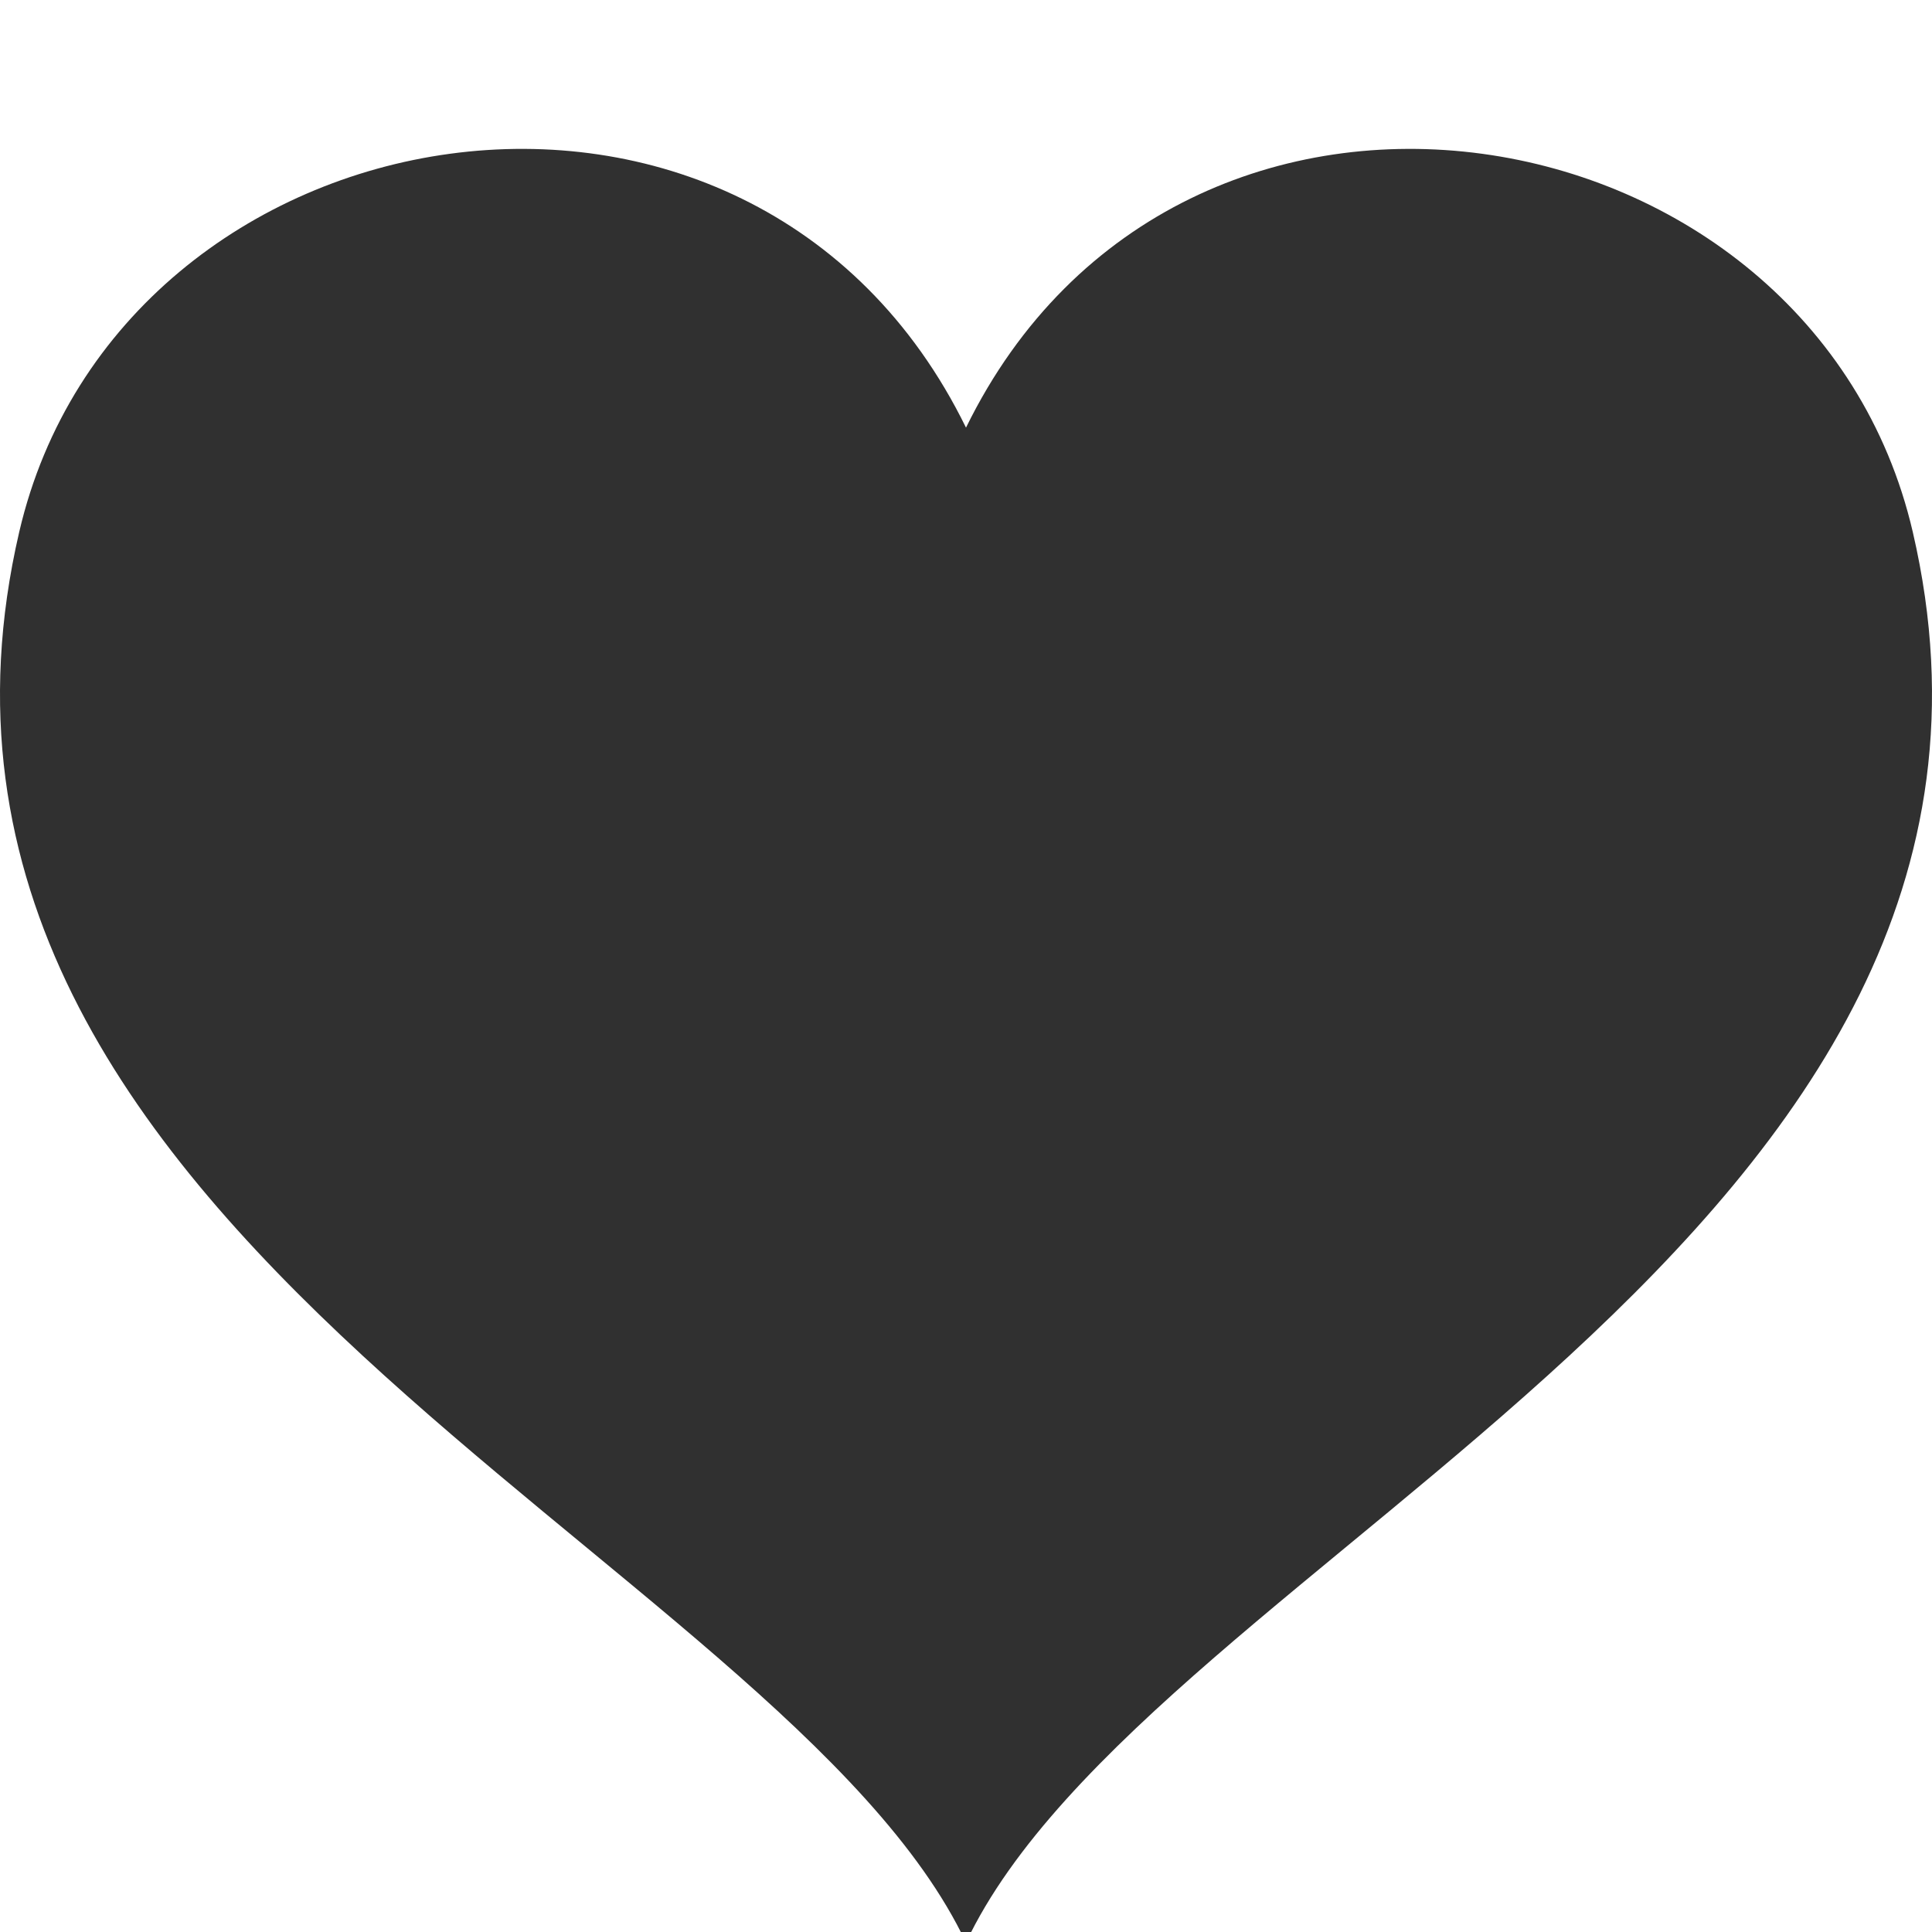
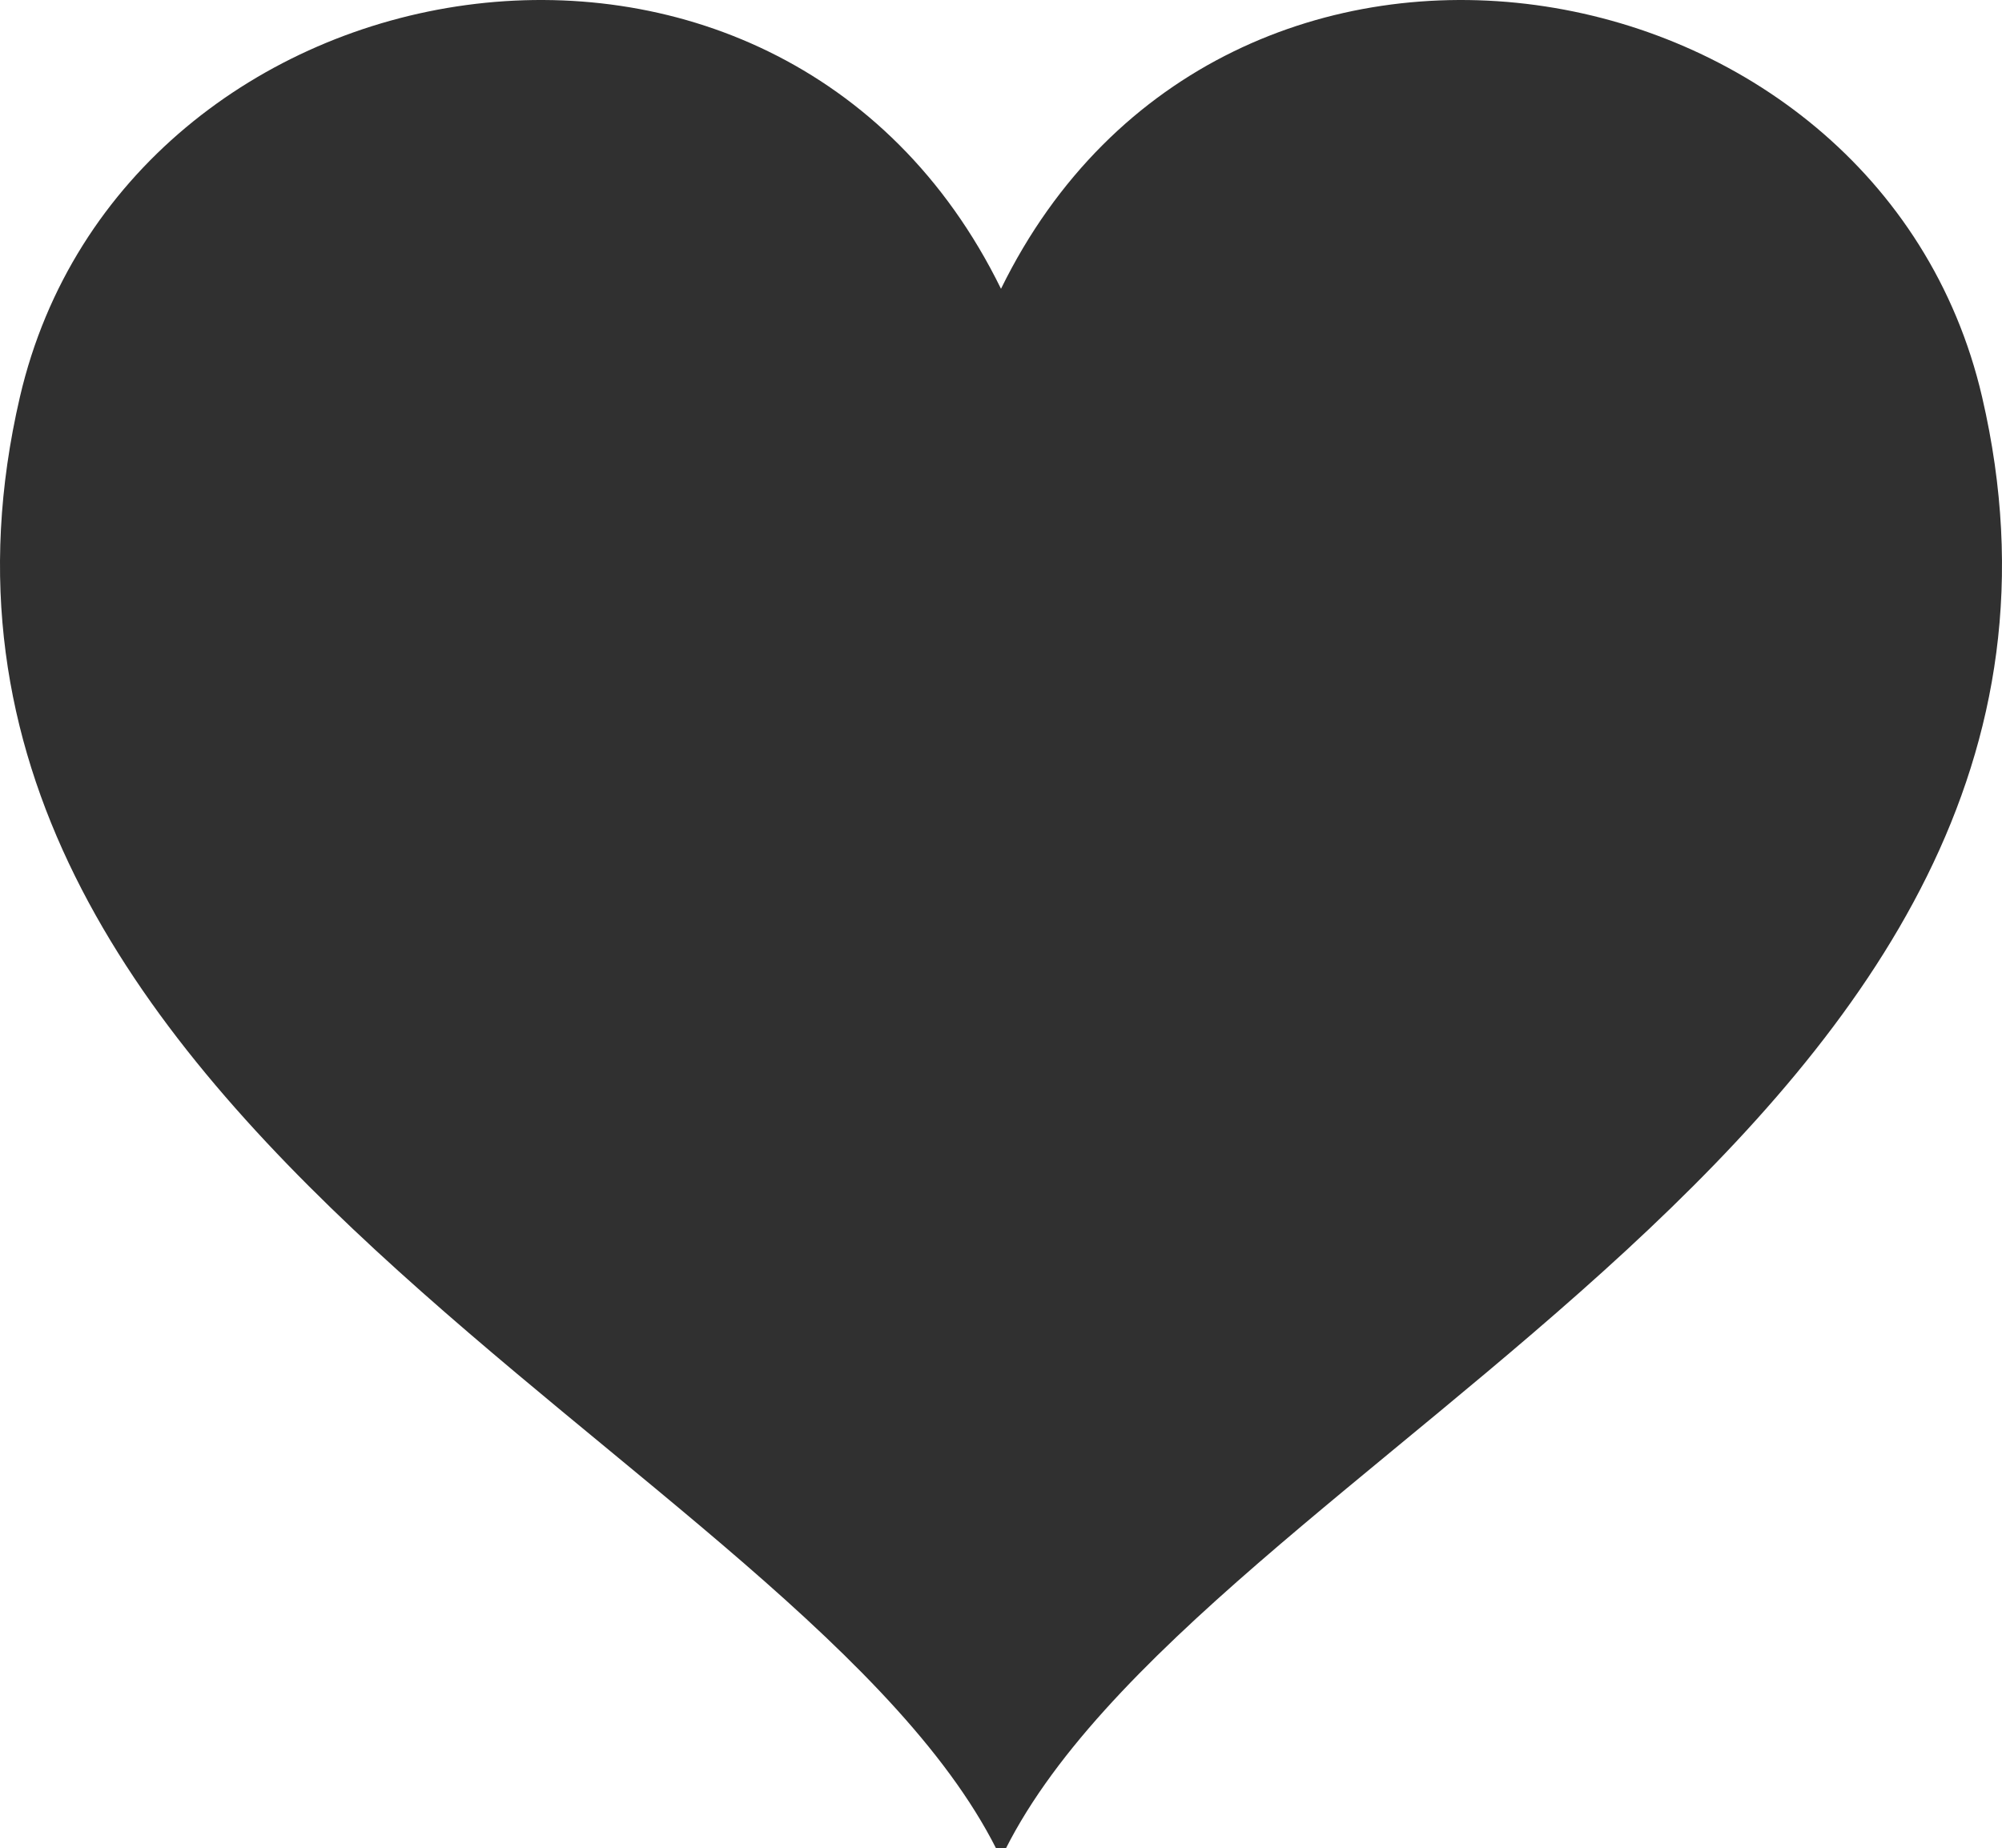
- <svg xmlns="http://www.w3.org/2000/svg" version="1.1" id="Layer_1" x="0px" y="0px" width="412px" height="412px" viewBox="0 0 412 412" enable-background="new 0 0 412 412" xml:space="preserve">
-   <path id="favorite-4-icon" fill="#303030" d="M407.901,113.444C386.495,21.316,251.703-2.079,206,91.192  C160.297-2.079,25.506,21.314,4.099,113.444C-30.744,263.402,166.886,331.586,206,414.25  C245.114,331.586,442.744,263.404,407.901,113.444z" />
+ <svg xmlns="http://www.w3.org/2000/svg" version="1.1" id="Layer_1" x="0px" y="0px" width="412px" height="380.25px" viewBox="0 31.75 412 380.25" enable-background="new 0 31.75 412 380.25" xml:space="preserve">
+   <path id="favorite-4-icon" fill="#303030" d="M407.901,113.444C386.495,21.316,251.703-2.079,206,91.192  C160.297-2.079,25.506,21.314,4.099,113.444C-30.744,263.402,166.886,331.586,206,414.25  C245.113,331.586,442.744,263.404,407.901,113.444z" />
</svg>
